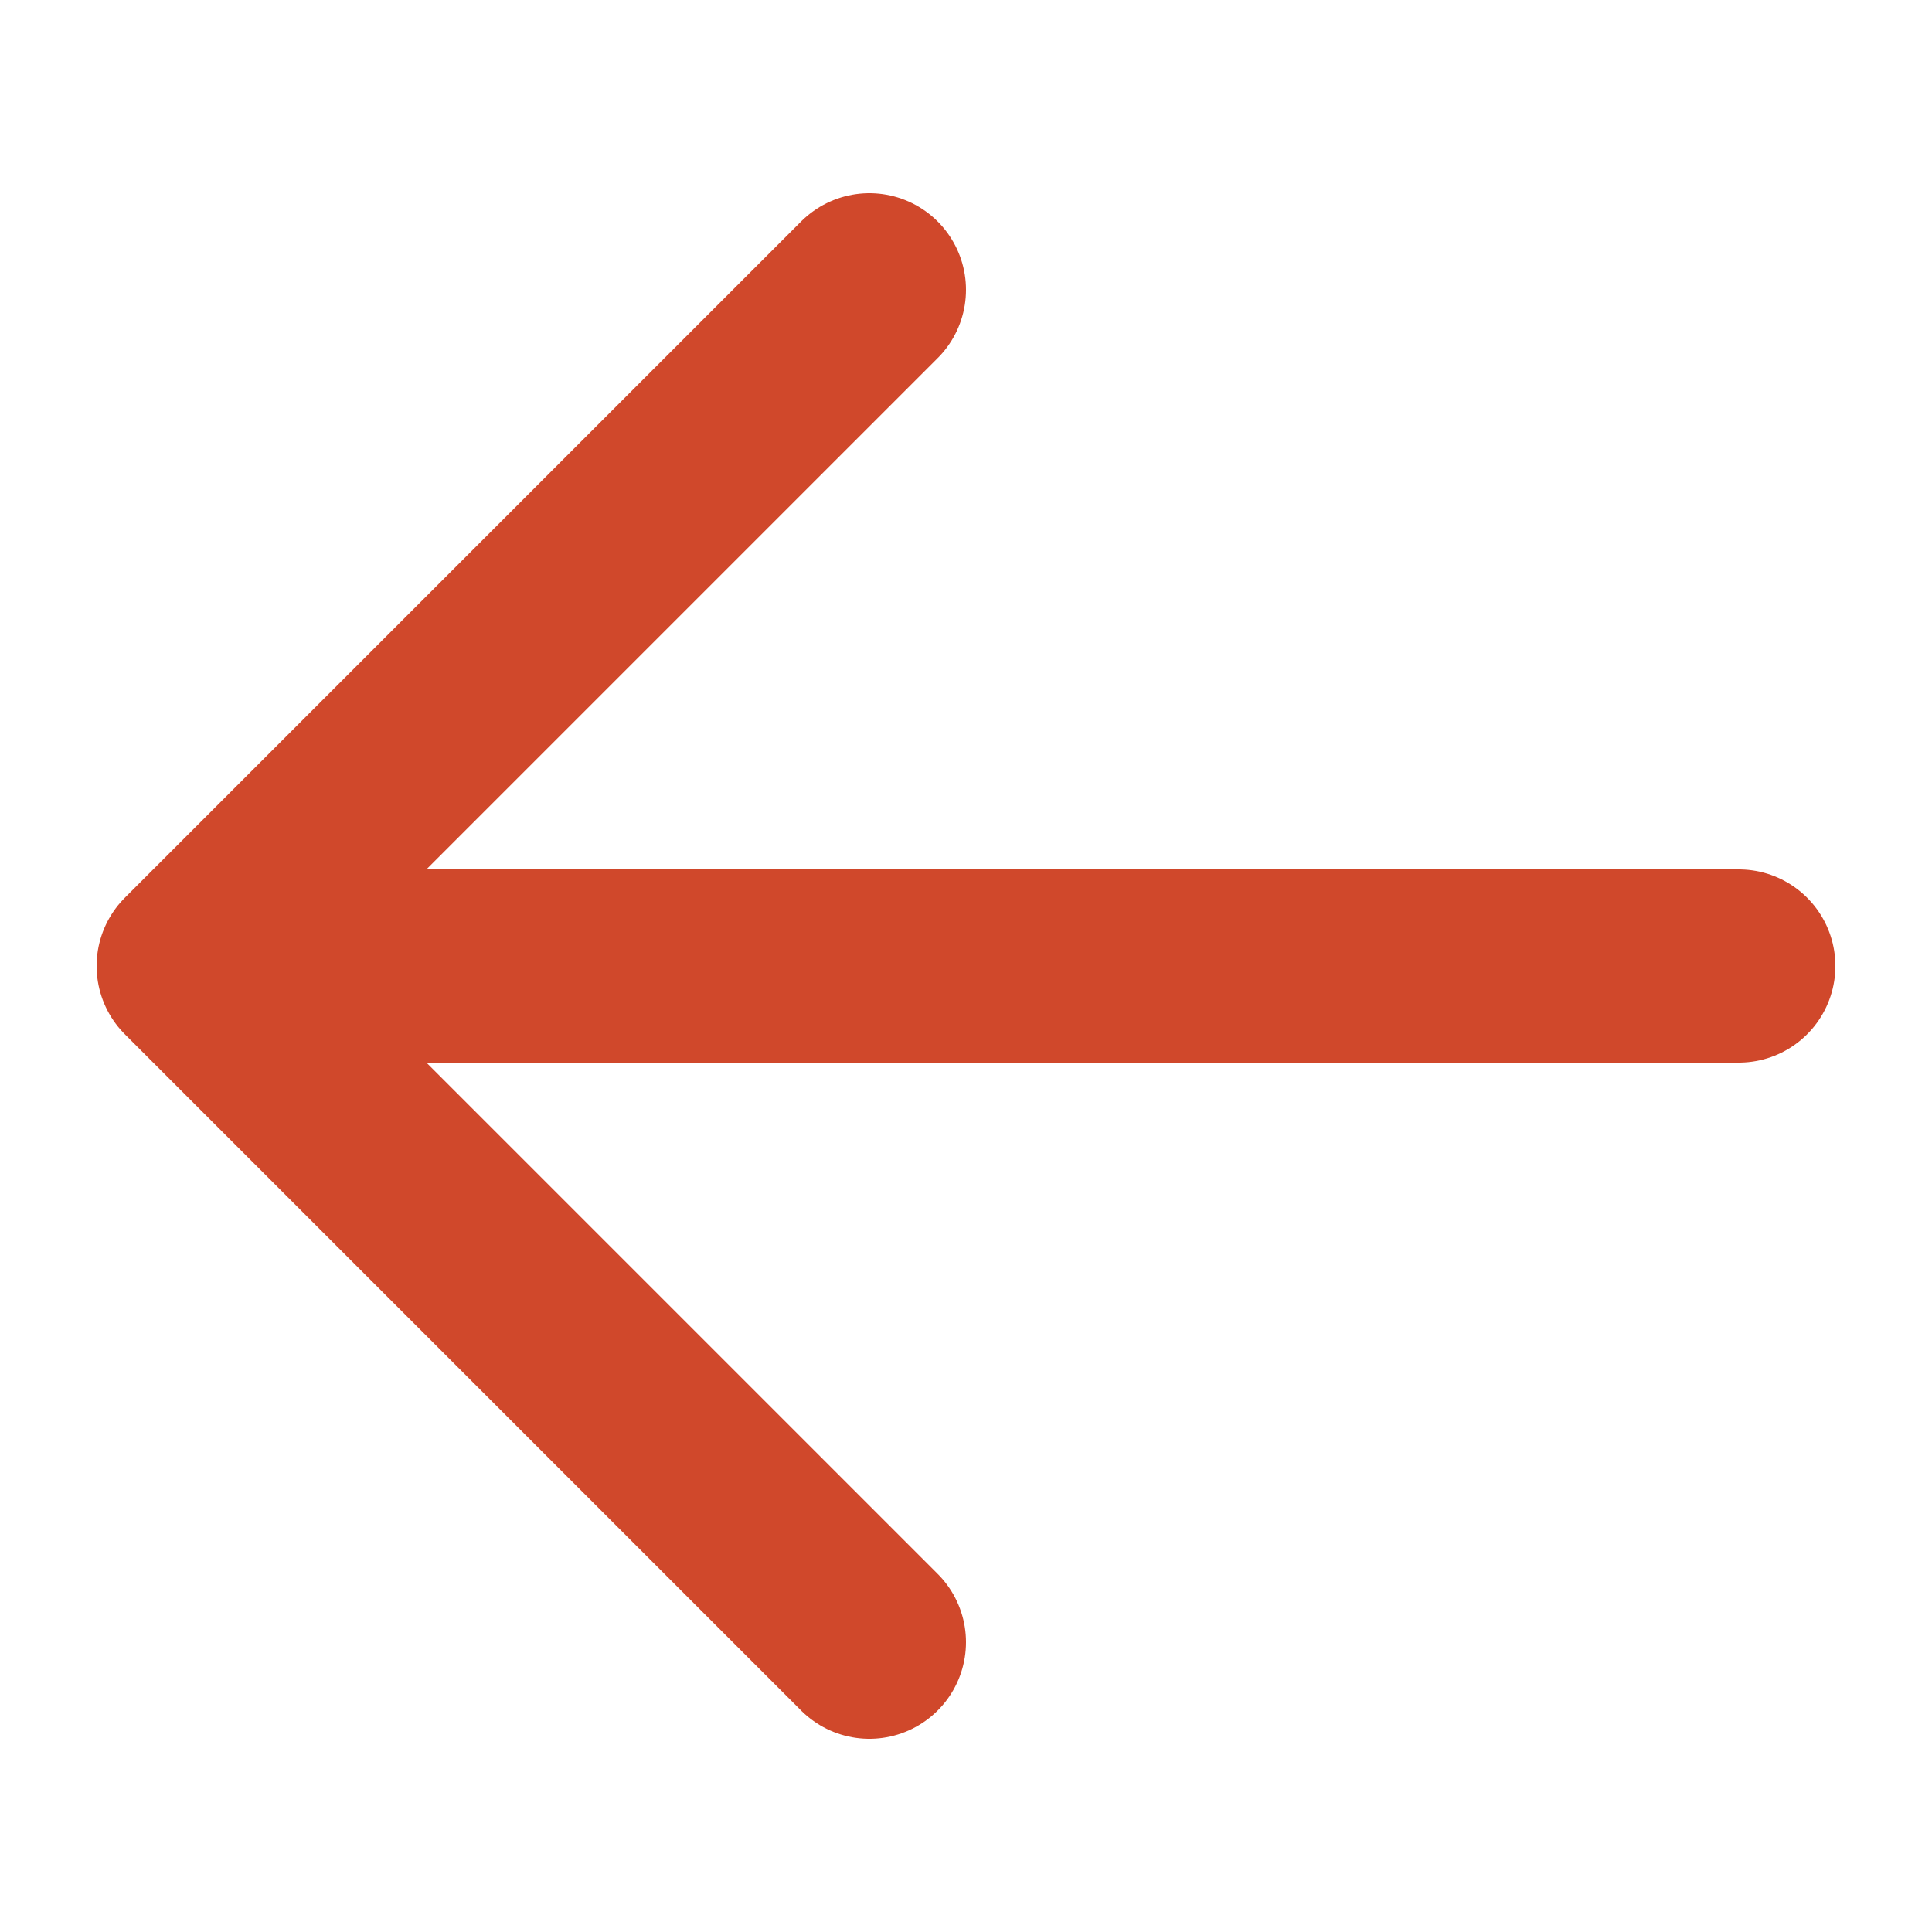
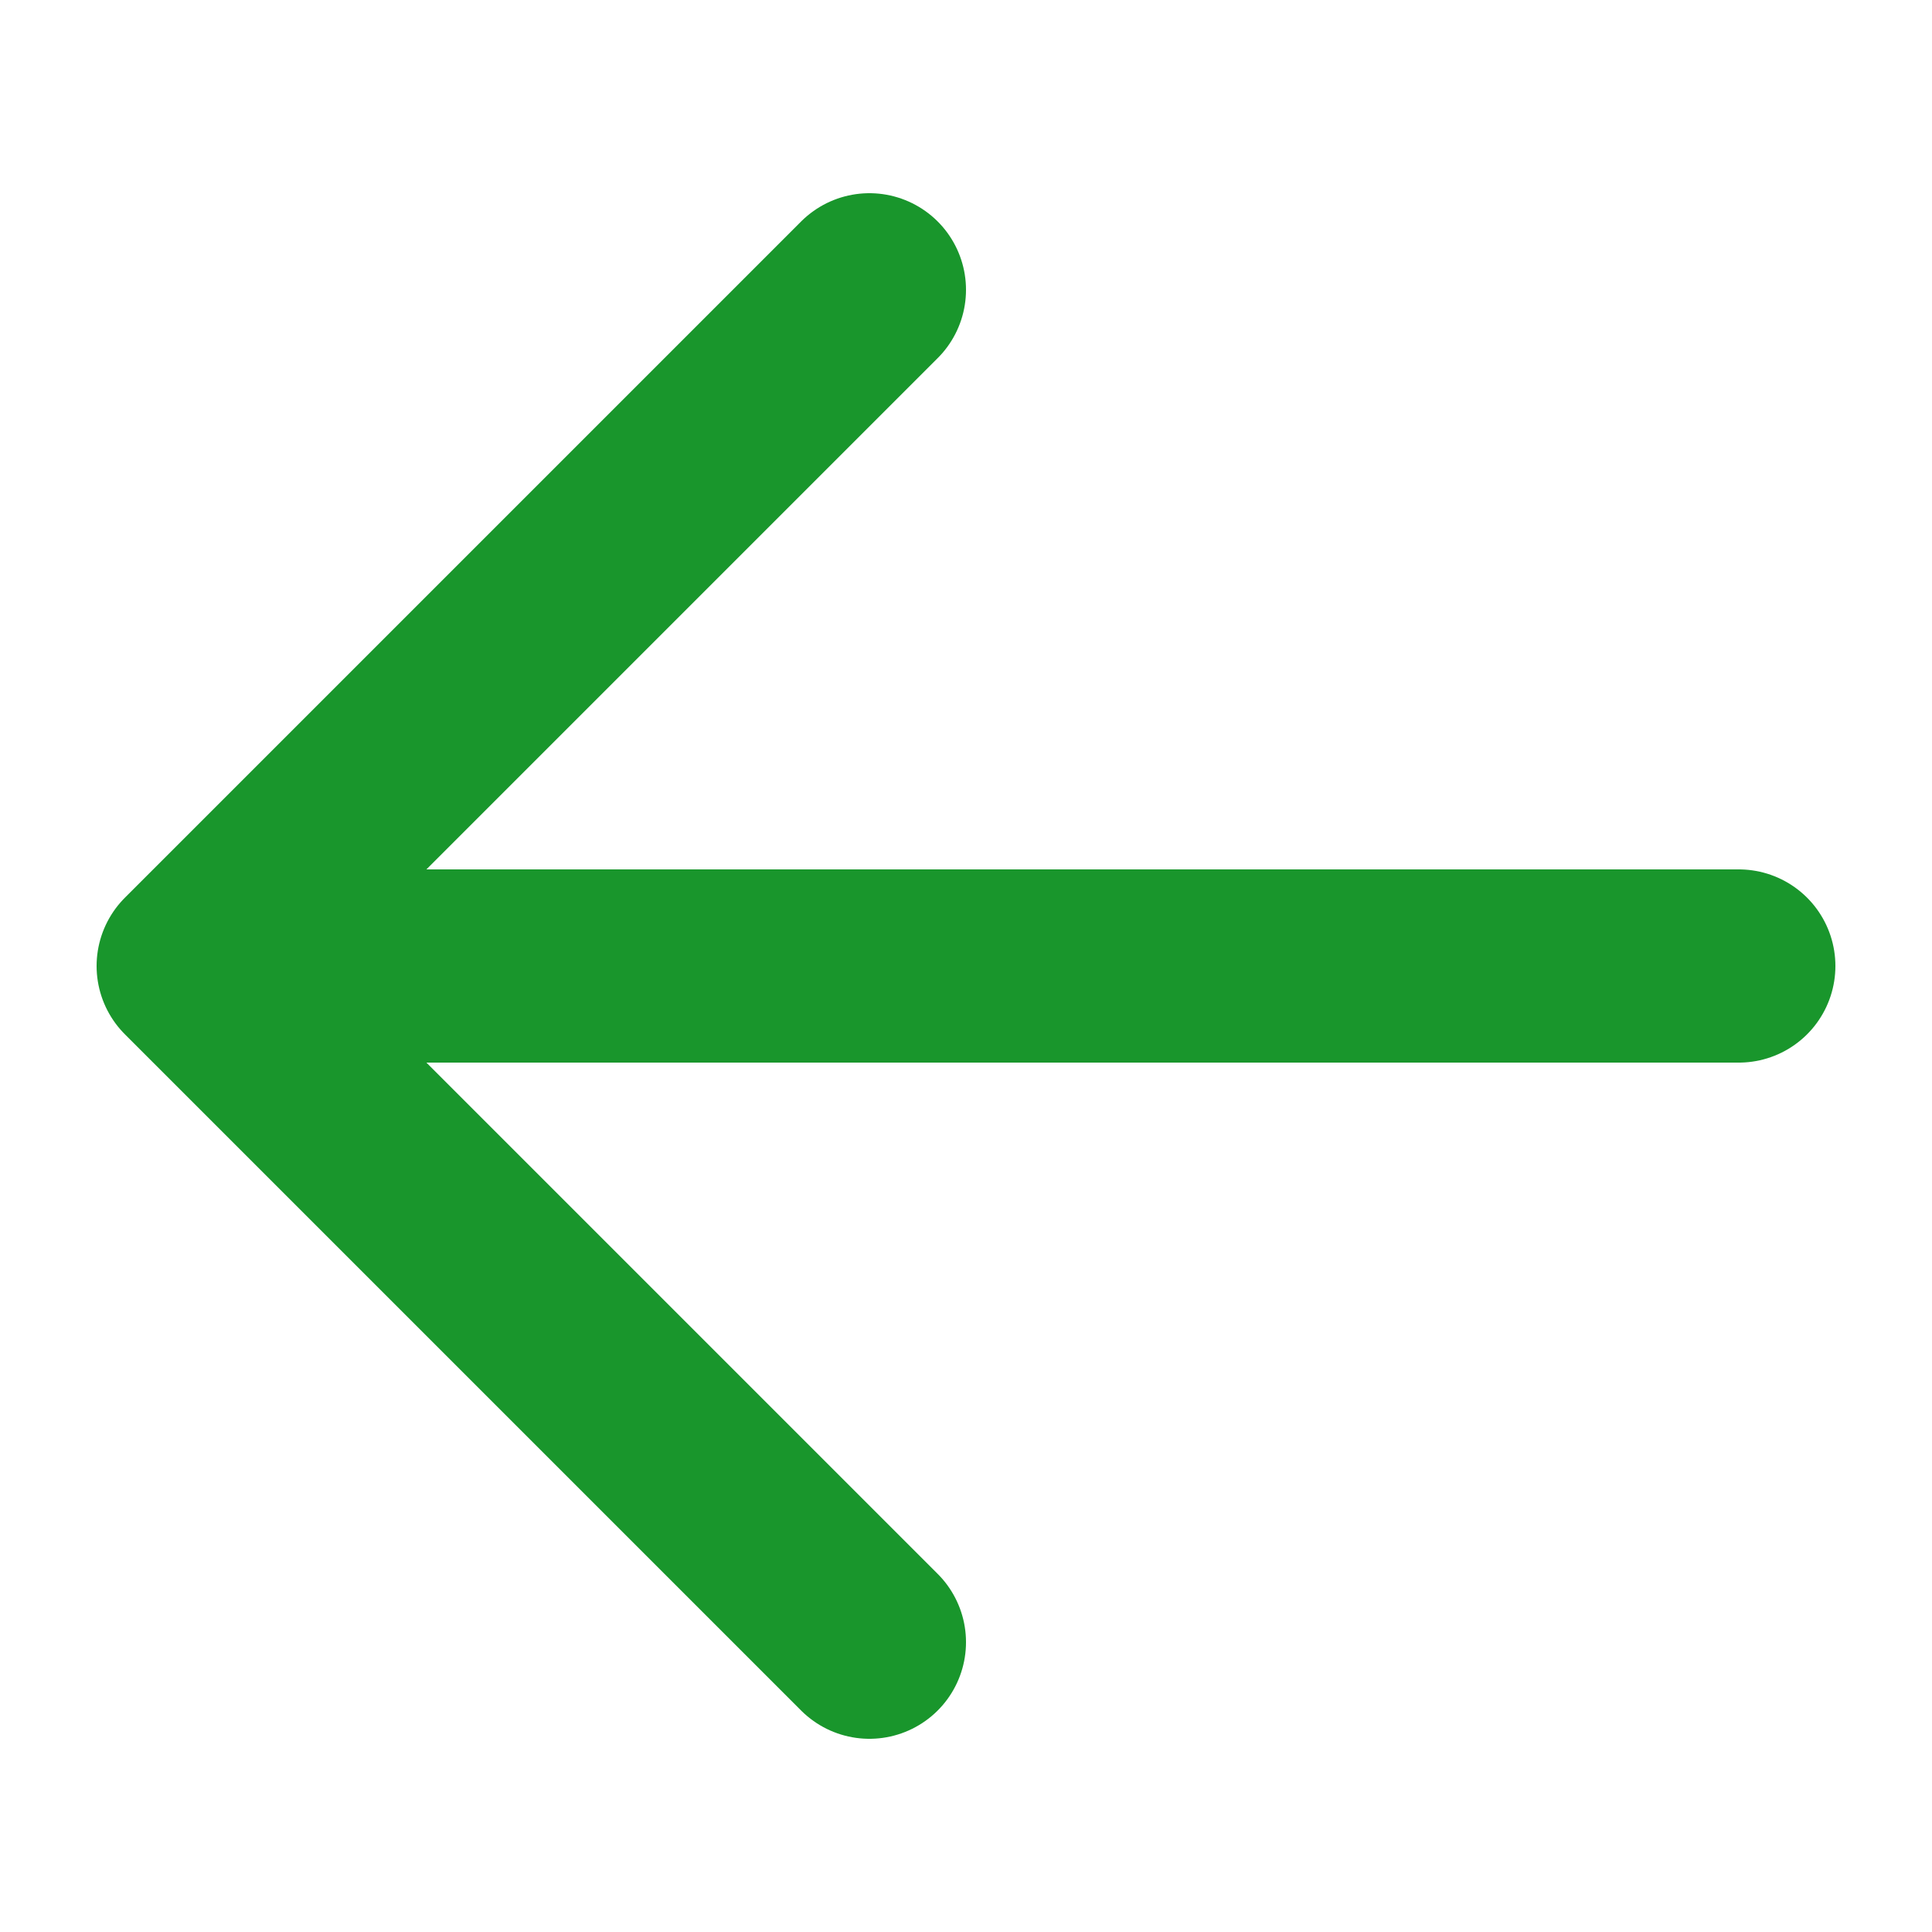
<svg xmlns="http://www.w3.org/2000/svg" width="800px" height="800px" viewBox="0 0 20 20" fill="none">
-   <path stroke="#D0482B" stroke-linecap="round" stroke-linejoin="round" stroke-width="2" d="M18 10H2m0 0l7-7m-7 7l7 7" />
+   <path stroke="#19962c" stroke-linecap="round" stroke-linejoin="round" stroke-width="2" d="M18 10H2m0 0l7-7m-7 7l7 7" />
</svg>
